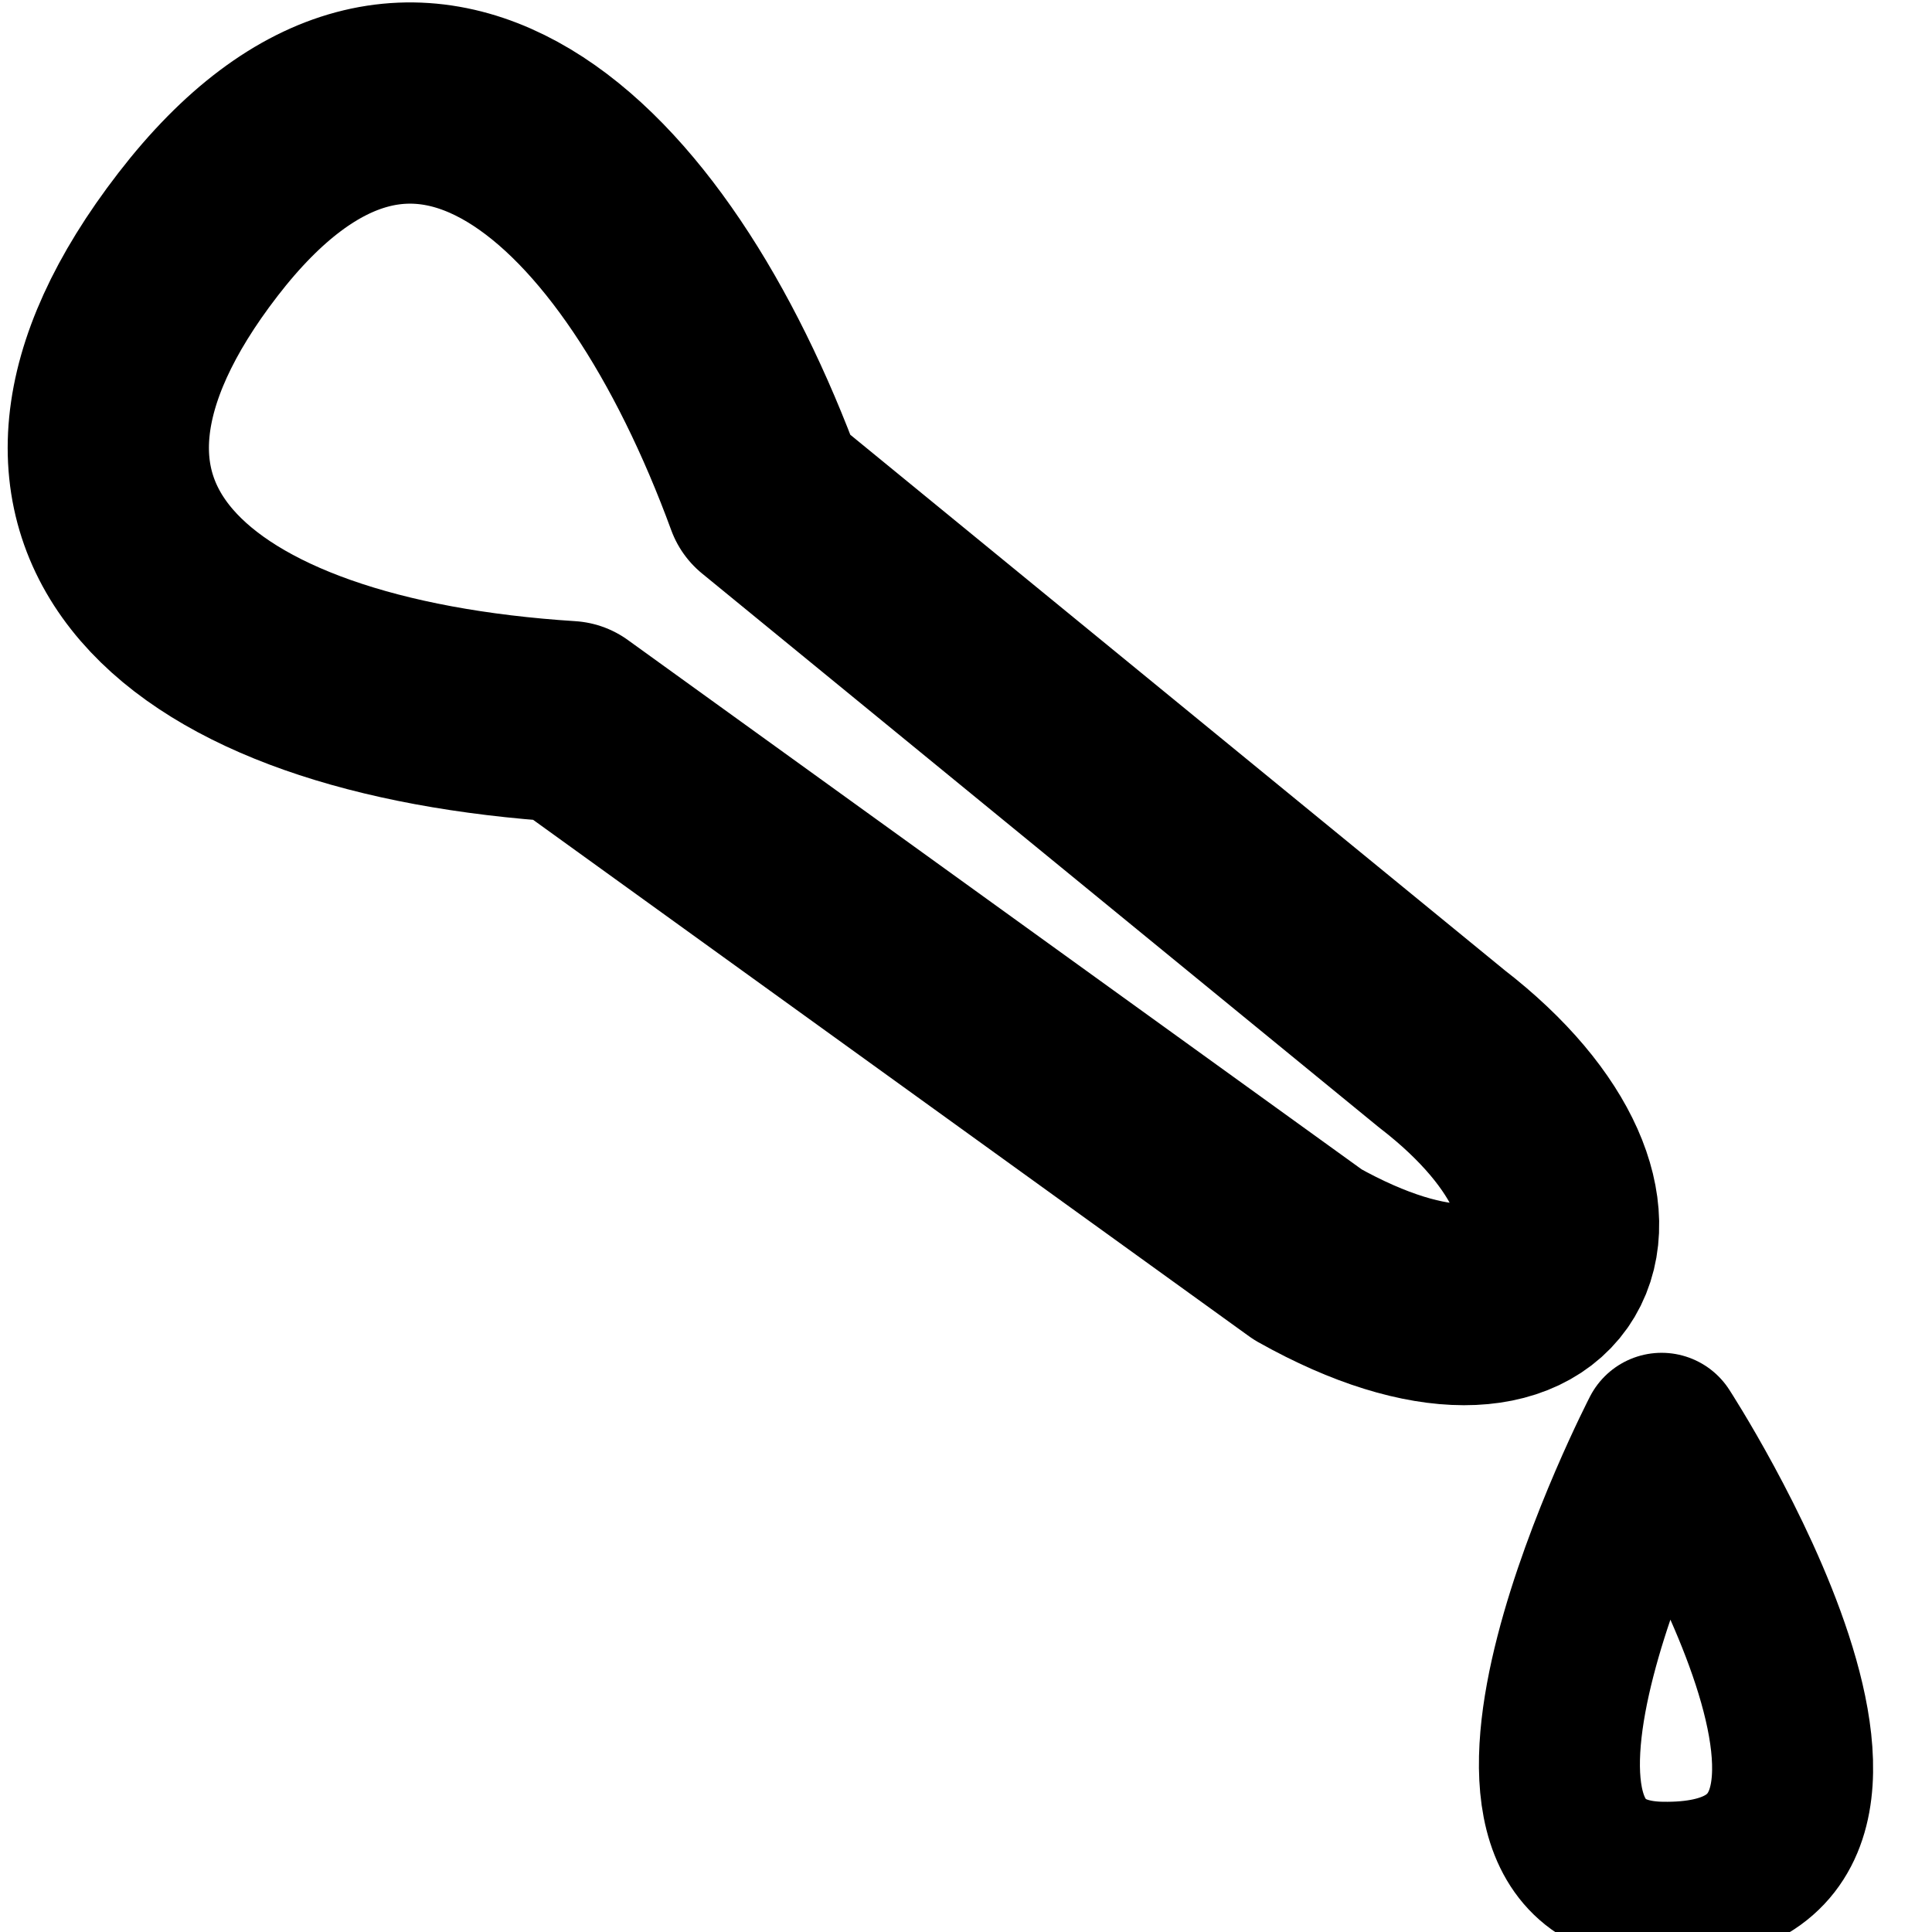
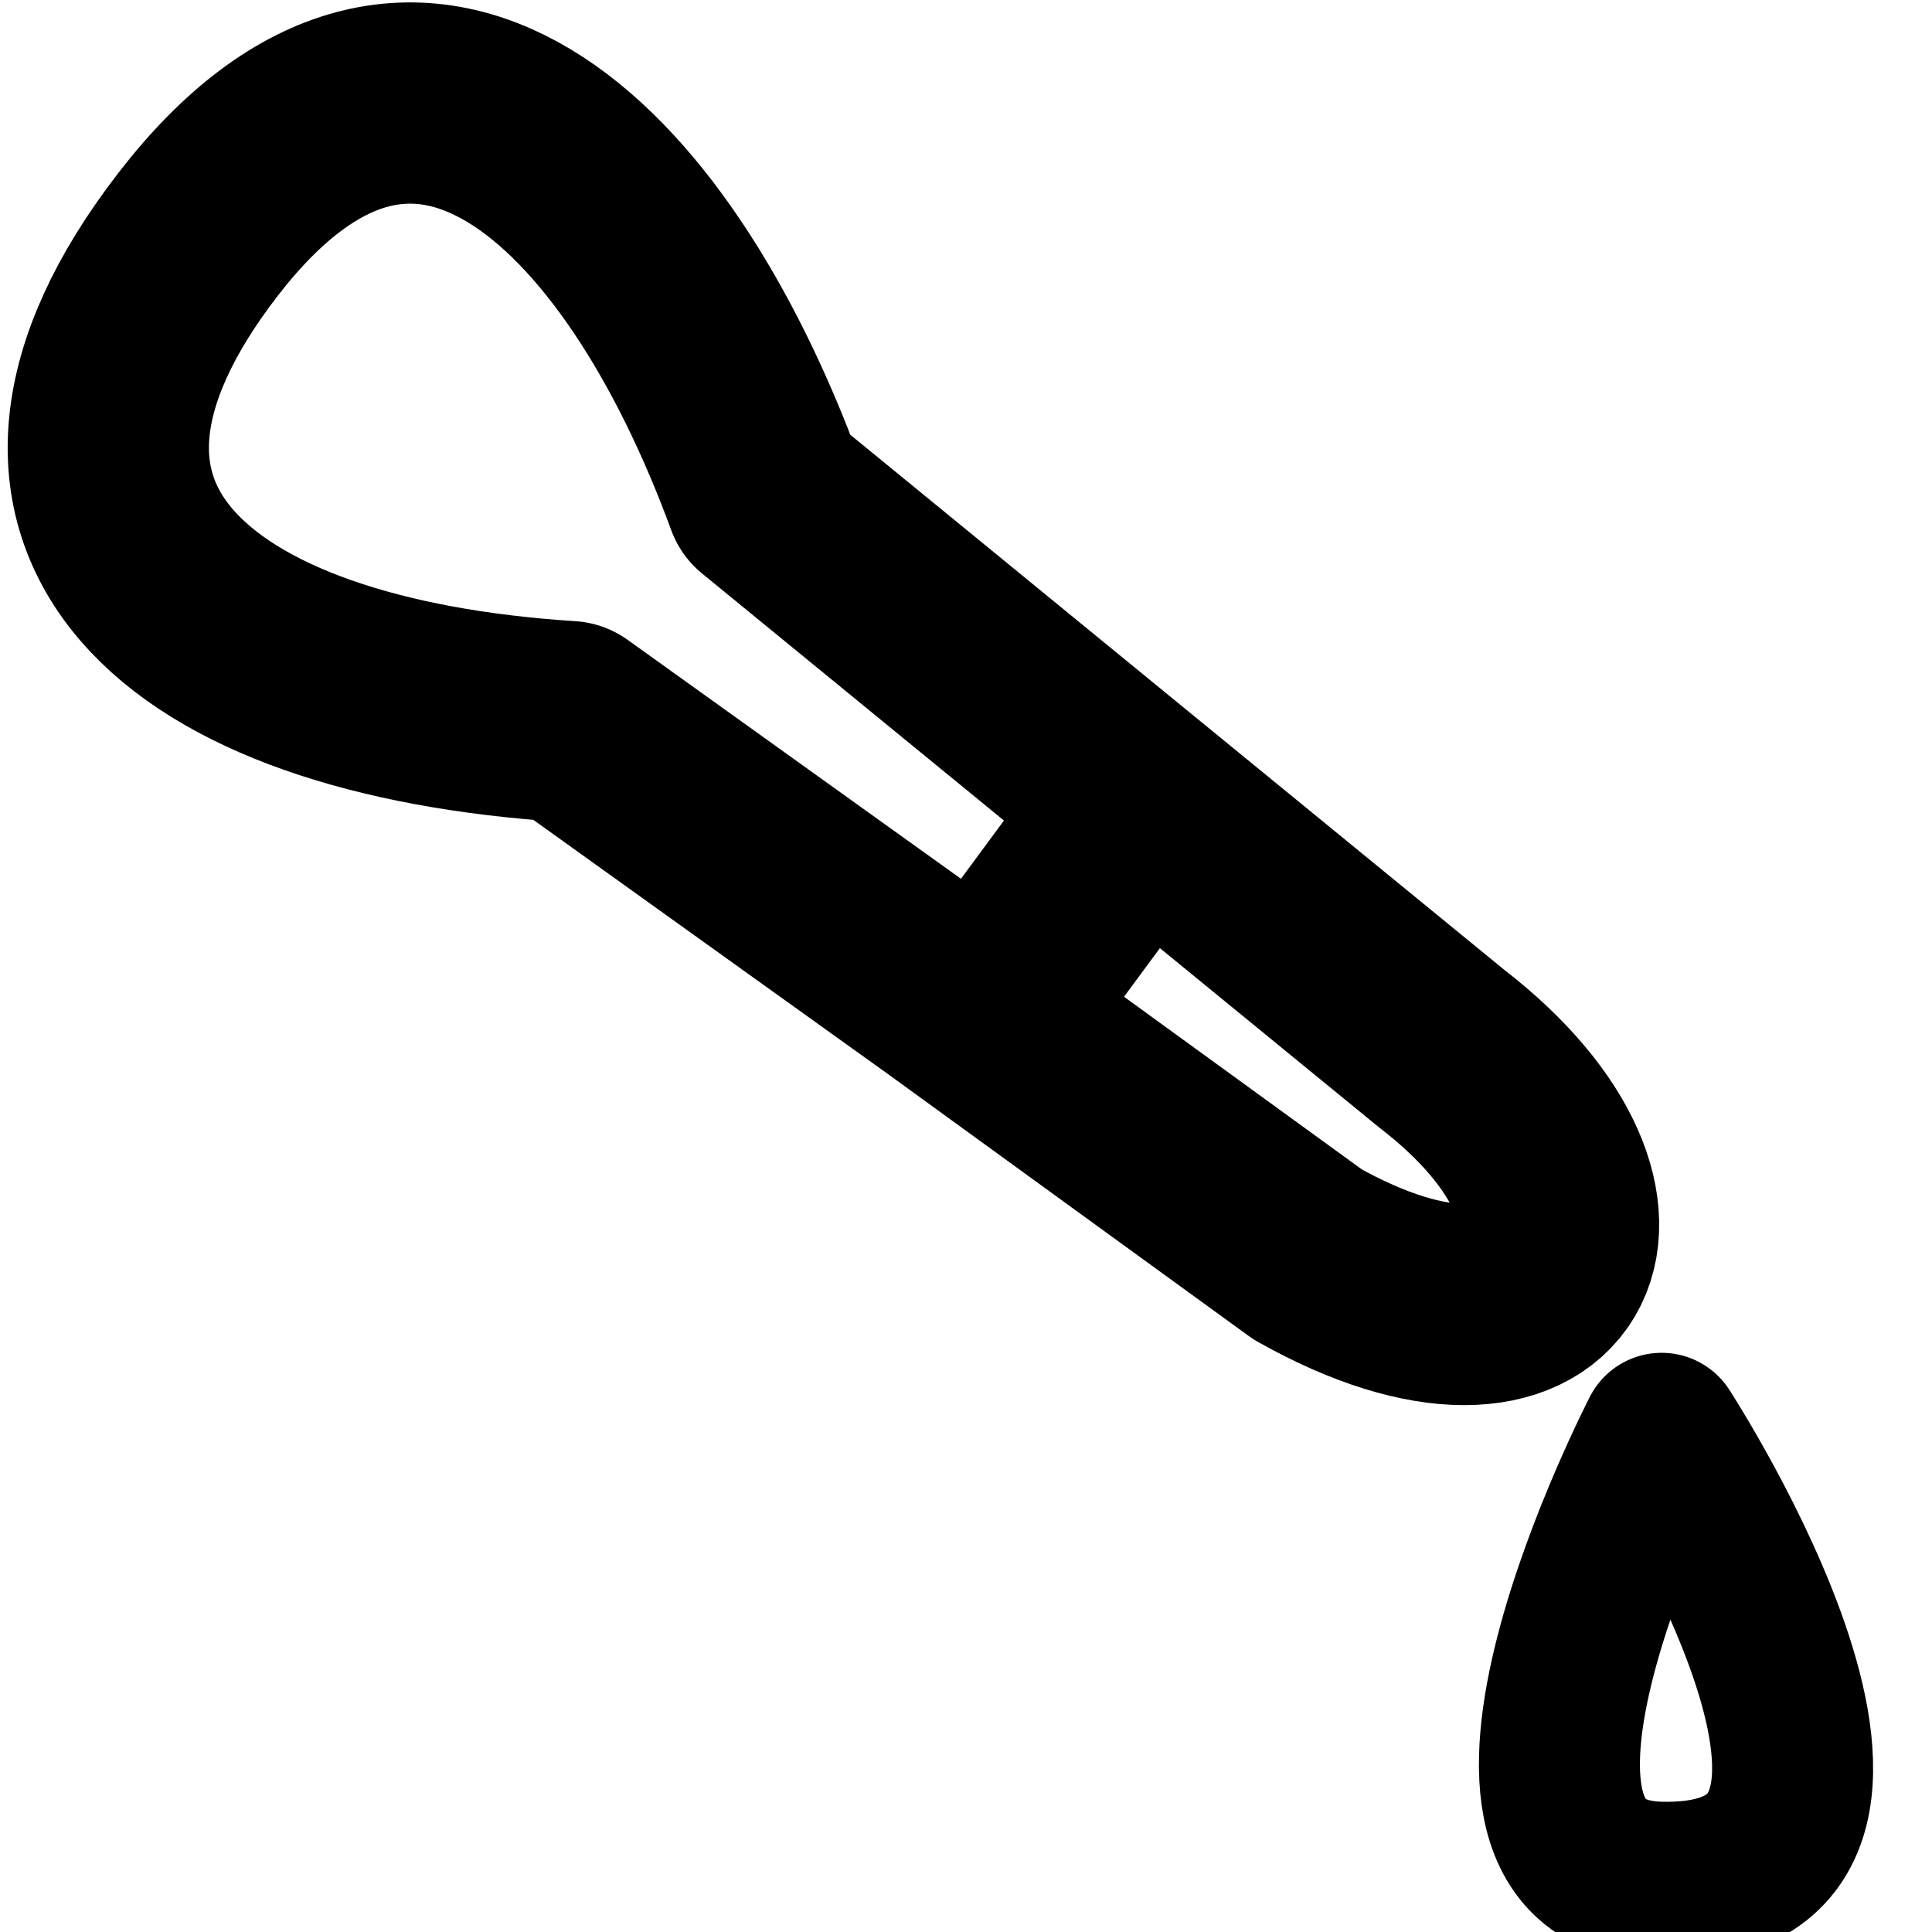
<svg xmlns="http://www.w3.org/2000/svg" width="96" height="96" viewBox="0 0 24 24" fill="none" stroke="currentColor" stroke-width="2.5" stroke-linecap="round" stroke-linejoin="round" class="feather feather-thermometer" version="1.1" id="svg4">
  <defs id="defs8" />
-   <path d="m 7.068,8.964 9.178,6.621 c 3.101,1.741 4.303,-0.522 1.664,-2.557 L 9.512,6.156 C 8.017,2.075 5.176,-0.61 2.459,2.913 -0.259,6.435 2.275,8.658 7.068,8.964 Z" id="path2" />
-   <path style="stroke-width:2;stroke-miterlimit:4;stroke-dasharray:none" d="m 20.641,17.805 c 0,0 -2.854,5.527 -0.003,5.577 3.667,0.065 0.003,-5.577 0.003,-5.577 z" id="path2-3" />
+   <g id="g828" style="fill:none;stroke:#000000;stroke-opacity:1">
+     <path id="path2" d="m 7.068,8.964 4.686,3.359 4.492,3.261 c 3.101,1.741 4.303,-0.522 1.664,-2.557 L 13.904,9.75 9.512,6.156 C 8.017,2.075 5.176,-0.61 2.459,2.913 -0.259,6.435 2.275,8.658 7.068,8.964 Z" style="fill:none;stroke:#000000;stroke-opacity:1" />
+     <path id="path2-3" d="m 20.641,17.805 c 0,0 -2.854,5.527 -0.003,5.577 3.667,0.065 0.003,-5.577 0.003,-5.577 z" style="stroke-width:2;stroke-miterlimit:4;stroke-dasharray:none;fill:none;stroke:#000000;stroke-opacity:1" />
+     <path id="path816" d="m 14.136,10.042 -1.932,2.619 v 0" style="fill:none;stroke:#000000;stroke-width:2.5;stroke-linecap:butt;stroke-linejoin:miter;stroke-opacity:1;stroke-miterlimit:4;stroke-dasharray:none" />
+   </g>
</svg>
